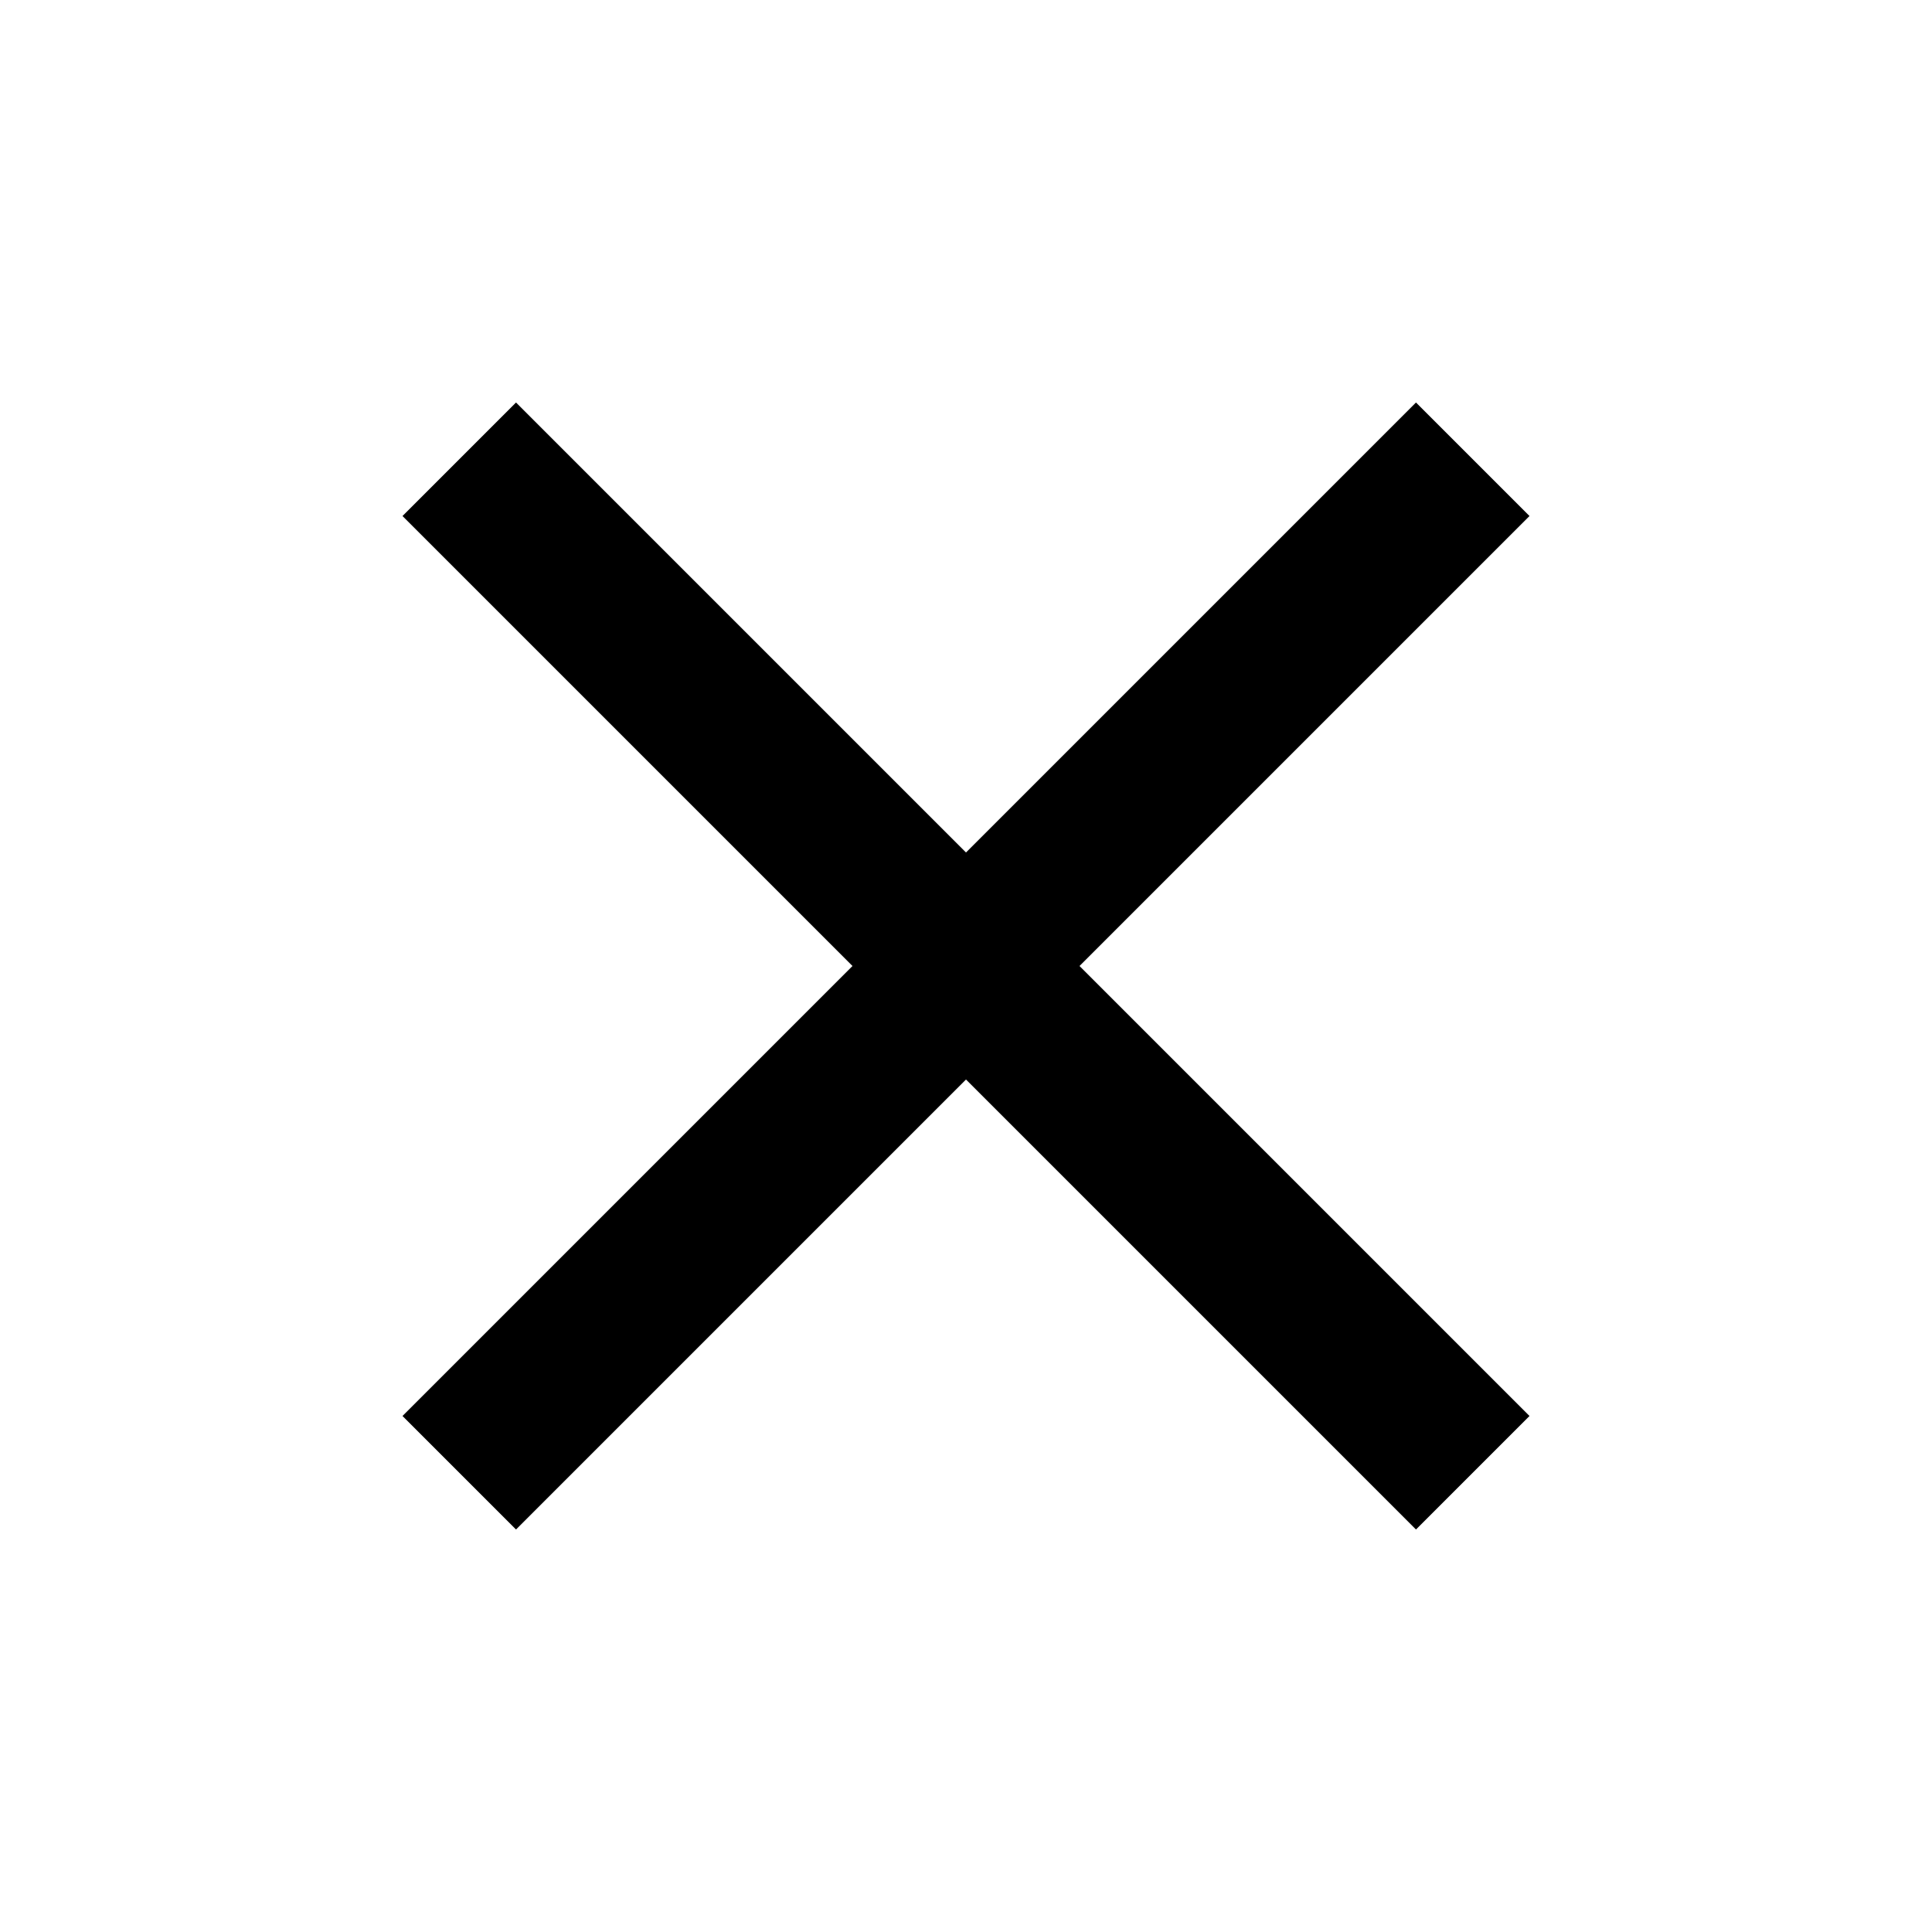
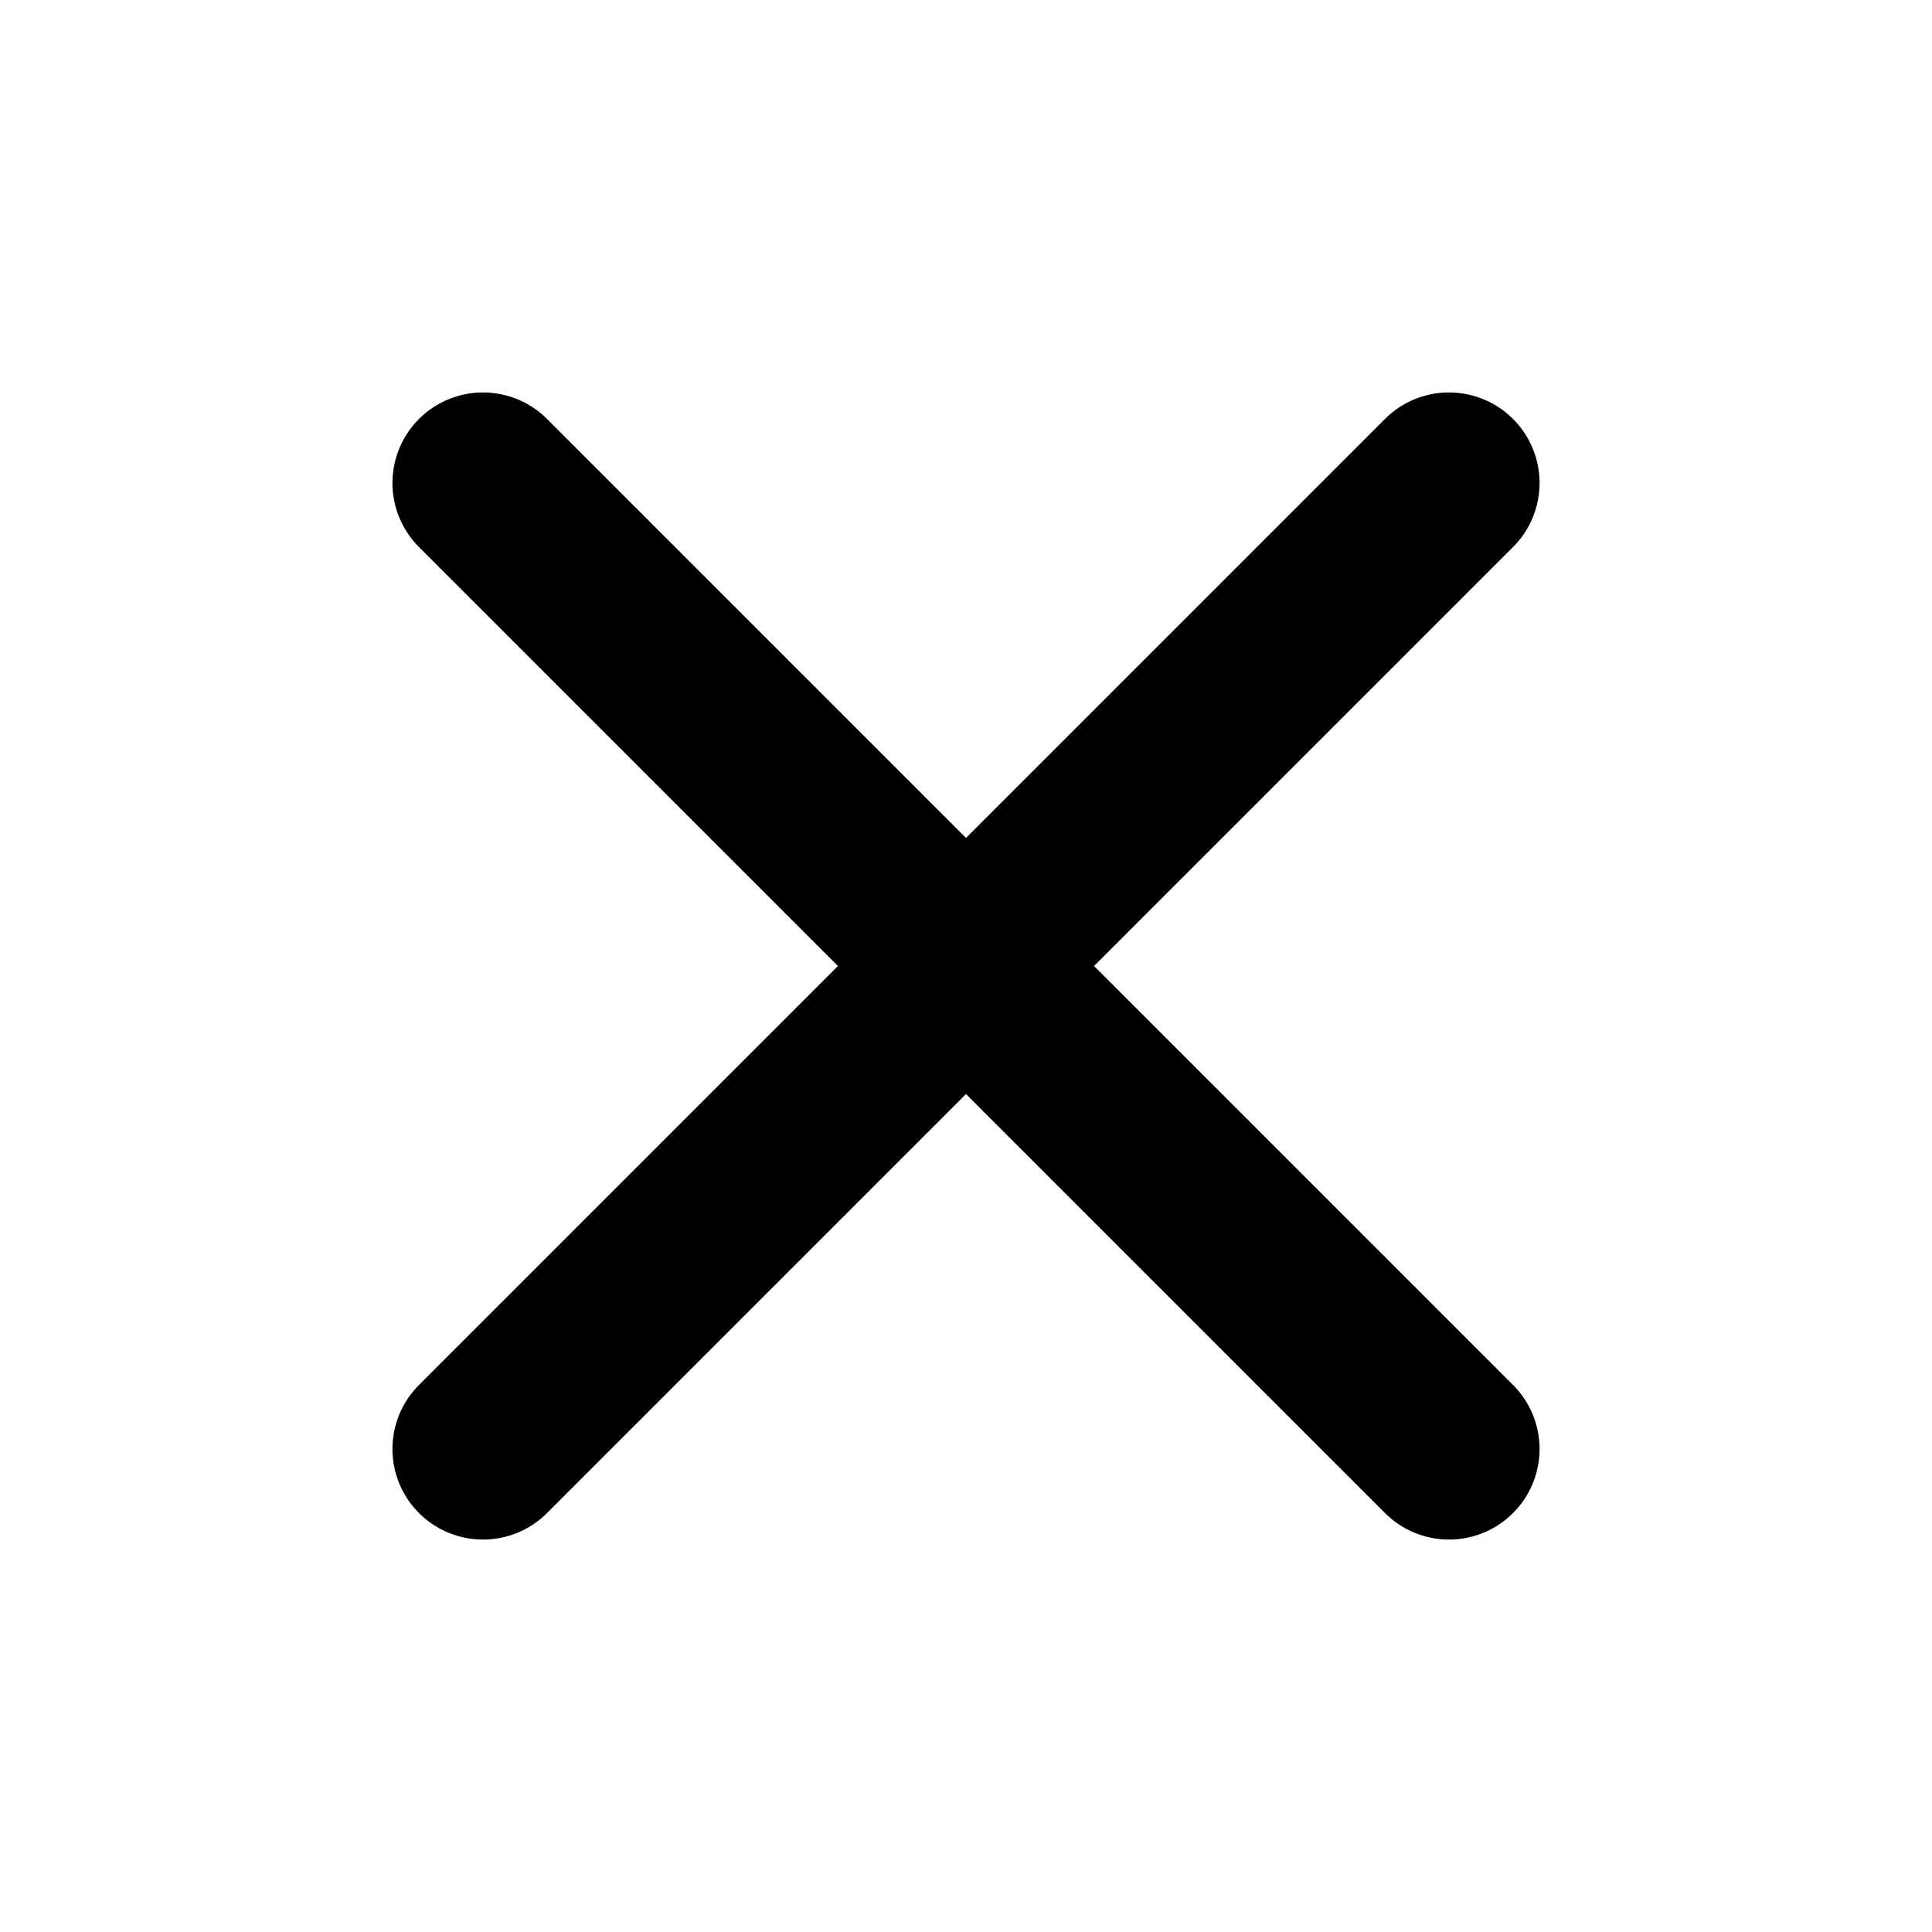
- <svg xmlns="http://www.w3.org/2000/svg" width="24" height="24" viewBox="0 0 24 24">
-   <path d="M19 6.41L17.59 5L12 10.59L6.41 5L5 6.41L10.59 12L5 17.59L6.41 19L12 13.41L17.59 19L19 17.59L13.41 12L19 6.41Z" />
+ <svg xmlns="http://www.w3.org/2000/svg" width="24" height="24" viewBox="0 0 24 24" stroke="currentColor" stroke-width="2.25" stroke-linecap="round" stroke-linejoin="round" class="lucide lucide-x">
+   <path d="M18 6 6 18" />
+   <path d="m6 6 12 12" />
</svg>
